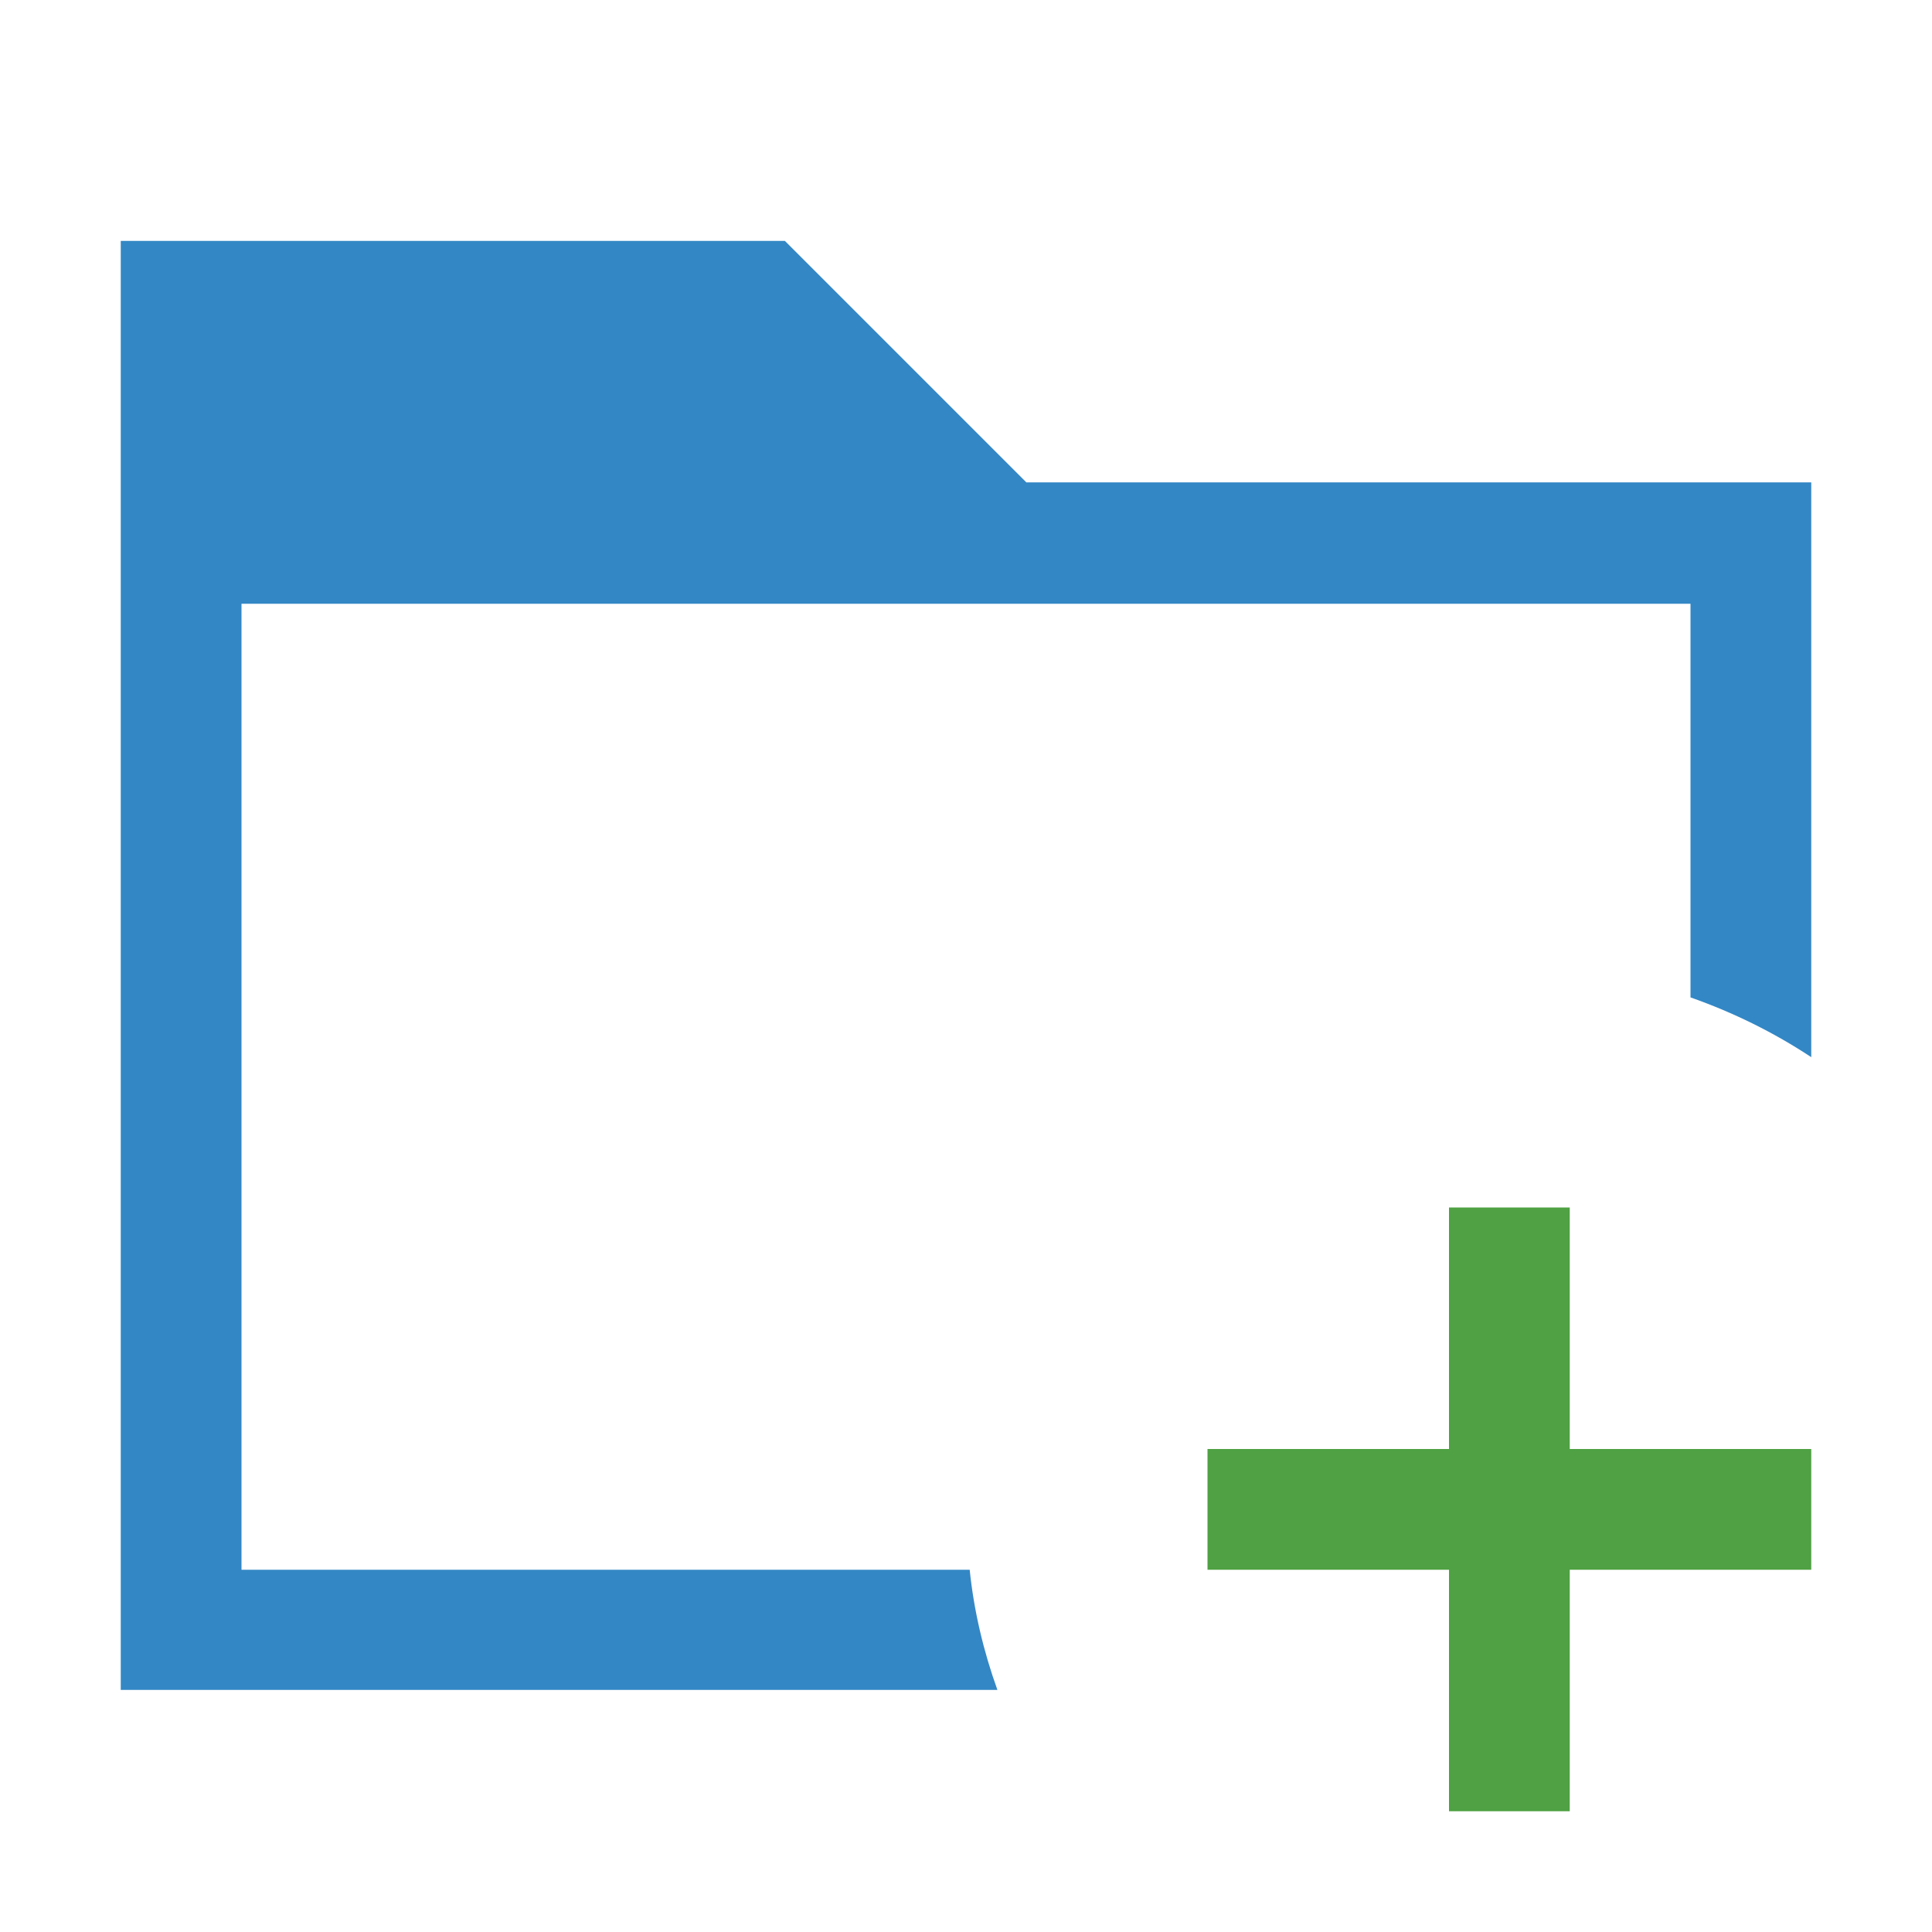
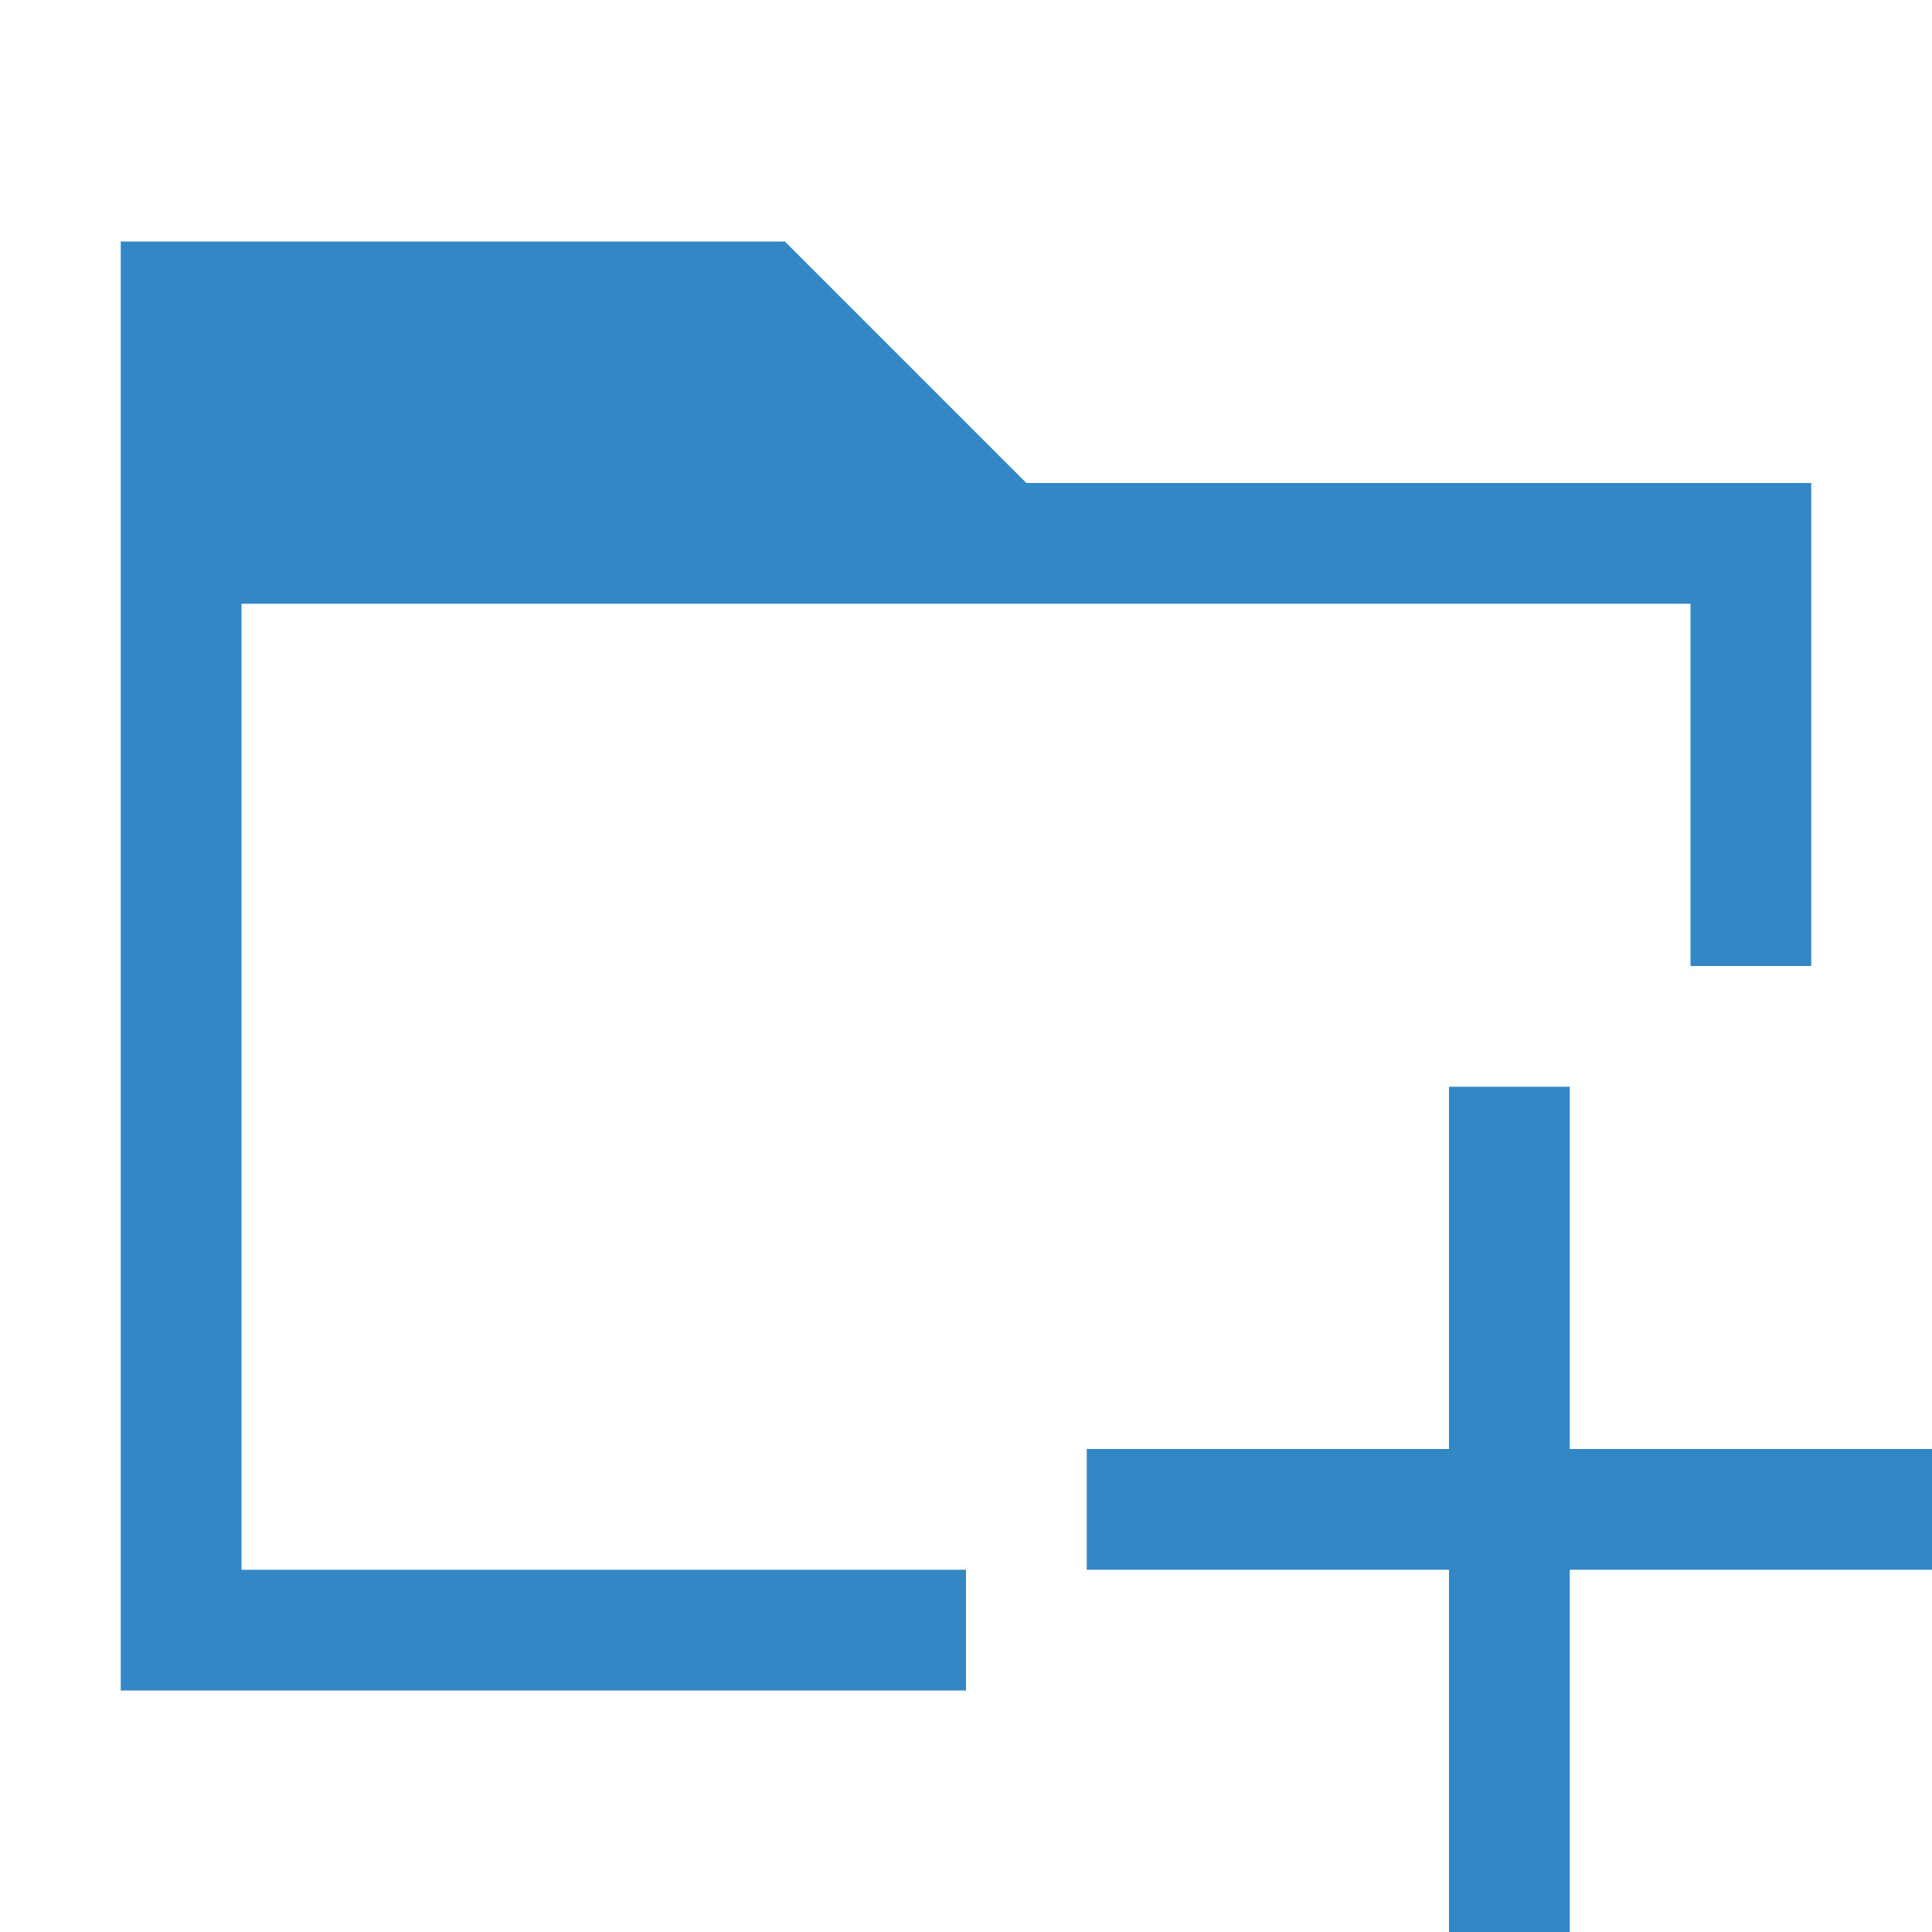
<svg xmlns="http://www.w3.org/2000/svg" id="Layer_1" data-name="Layer 1" viewBox="0 0 32 32">
  <defs>
    <style>
      .cls-1 {
-         fill: #4fa143;
-       }
- 
-       .cls-2 {
        fill: #3387c5;
      }
    </style>
  </defs>
-   <rect class="cls-1" x="24" y="20" width="2" height="10" />
-   <rect class="cls-1" x="24" y="20" width="2" height="10" transform="translate(0 50) rotate(-90)" />
-   <path class="cls-2" d="M16.06,26H4V10h24v6.52c.71.25,1.38.58,2,.99v-9.52h-13l-4-4H2v24h14.52c-.23-.64-.39-1.31-.46-2Z" />
+   <rect class="cls-1" x="24" y="18" width="2" height="14" />
+   <rect class="cls-1" x="24" y="18" width="2" height="14" transform="translate(0 50) rotate(-90)" />
+   <polygon class="cls-1" points="16 26 4 26 4 10 28 10 28 16 30 16 30 8 17 8 13 4 2 4 2 28 16 28 16 26" />
</svg>
